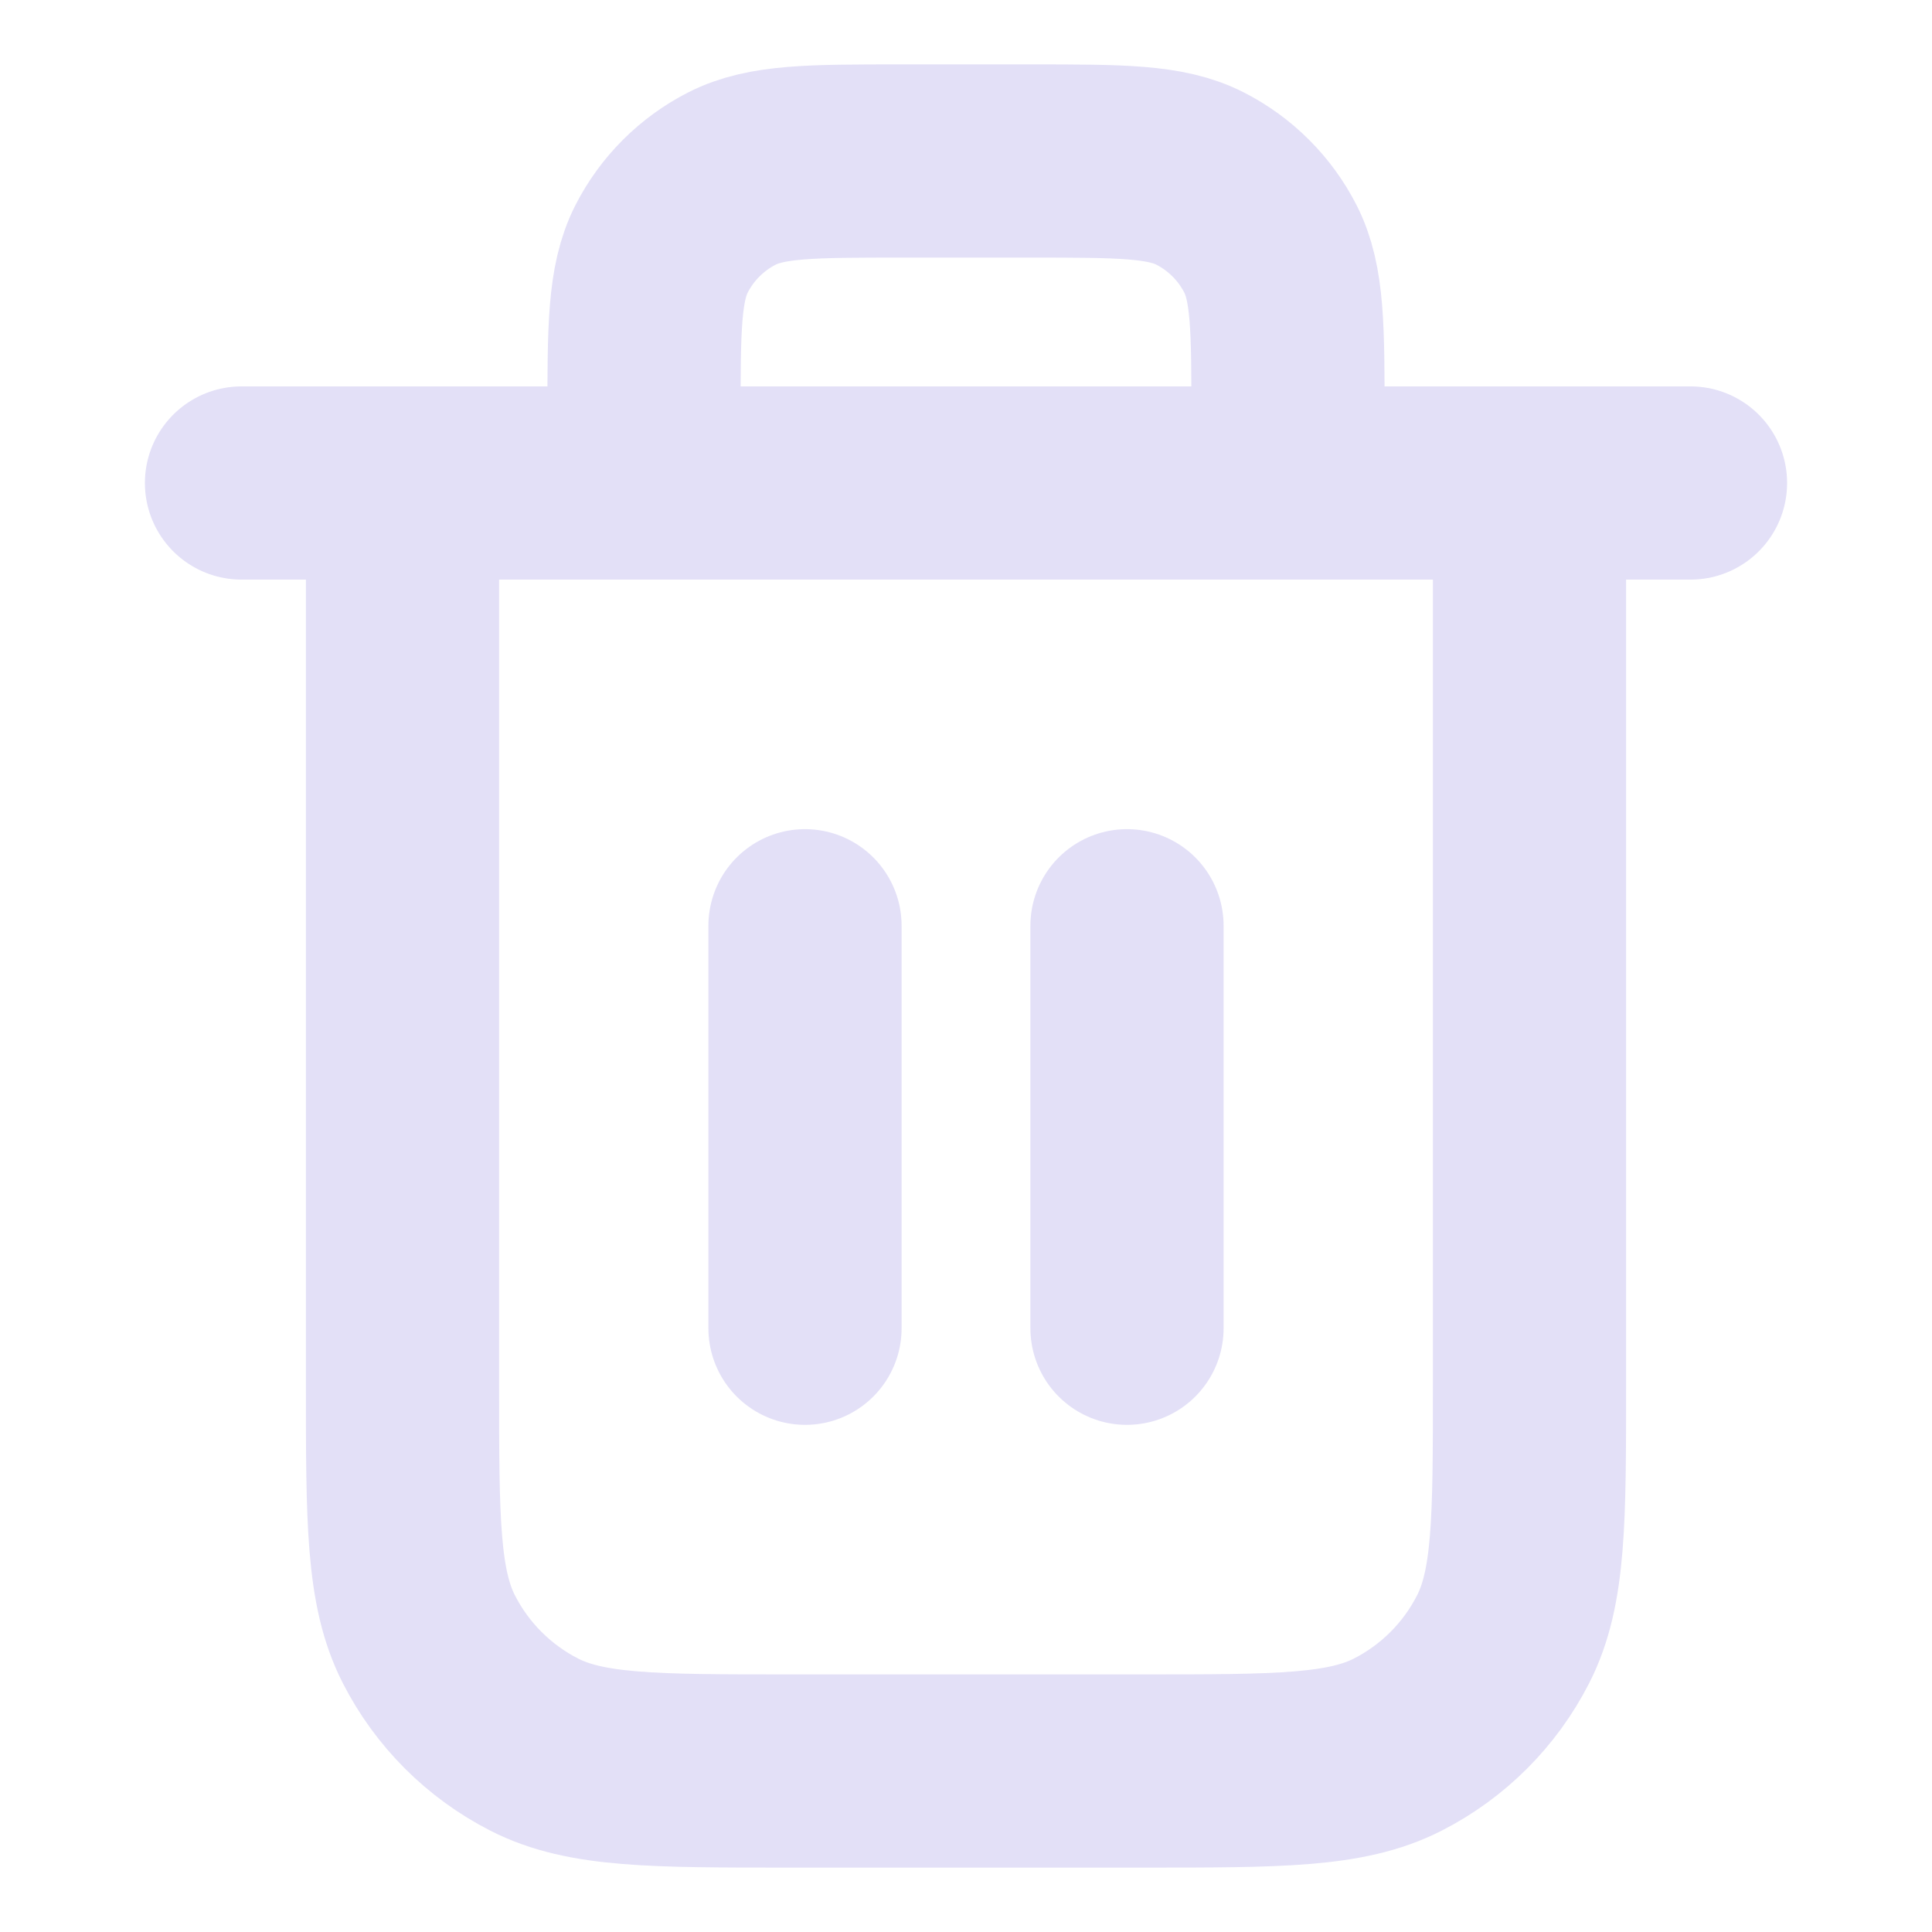
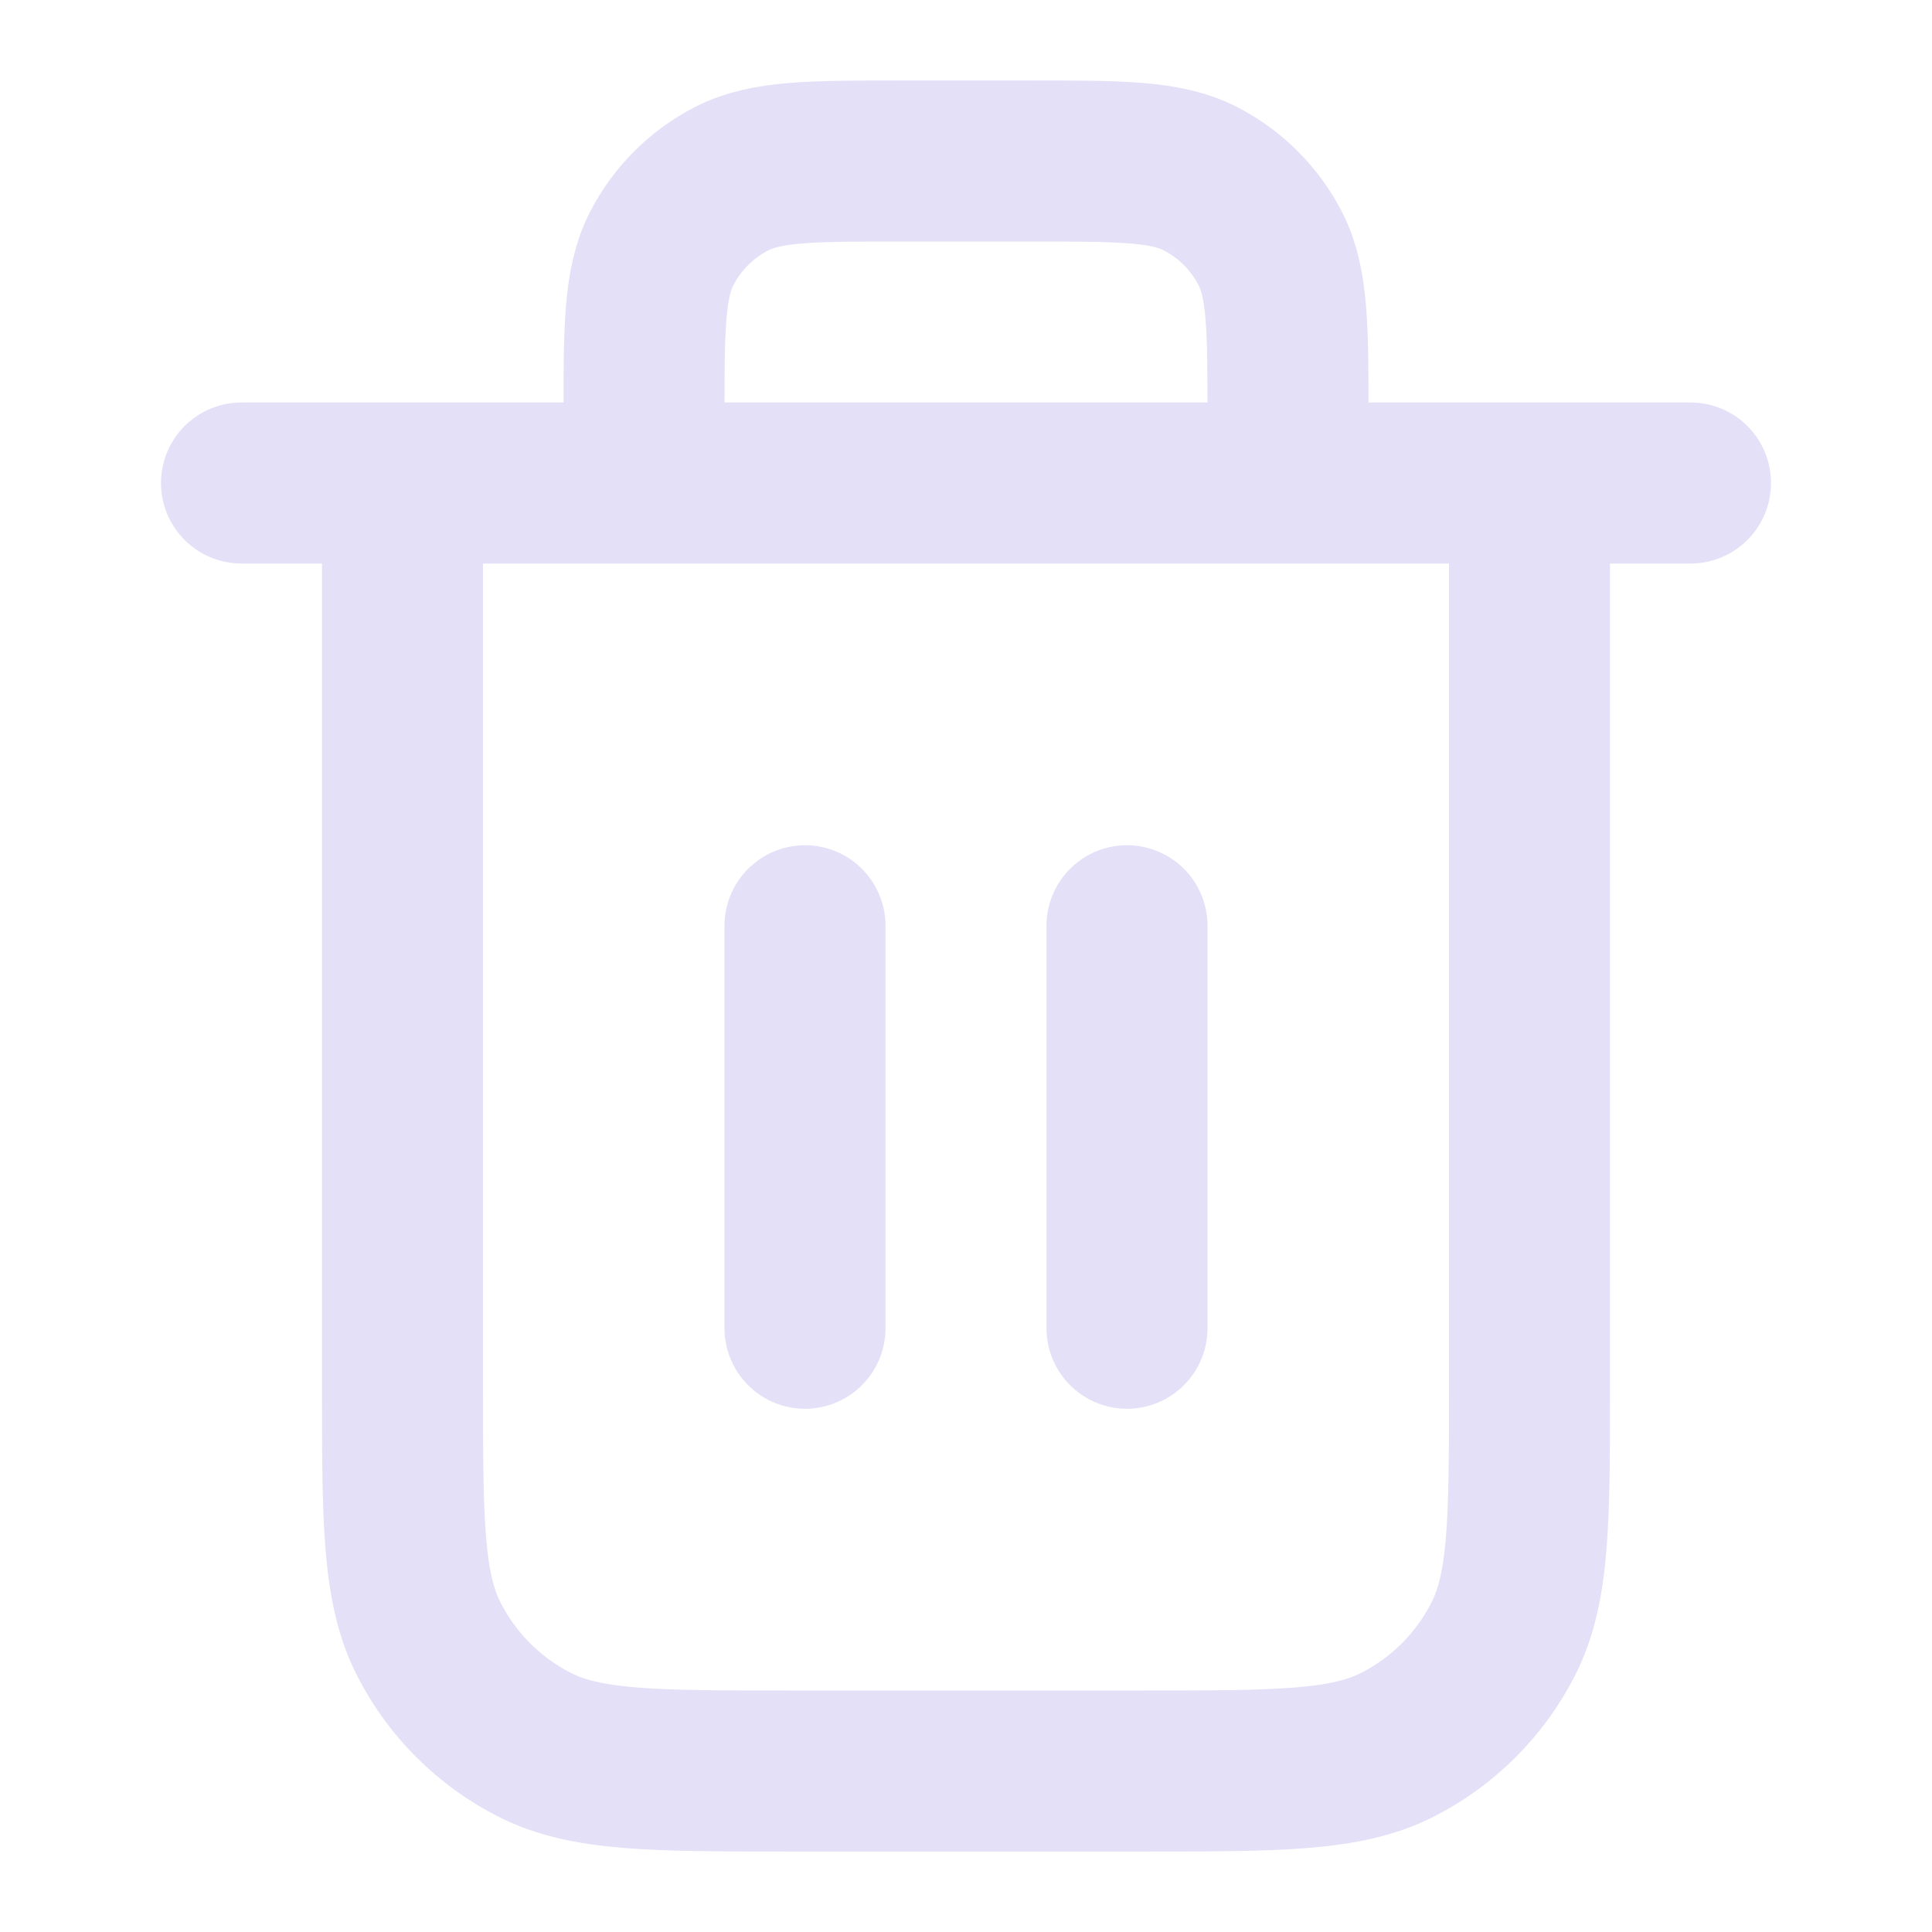
<svg xmlns="http://www.w3.org/2000/svg" width="256px" height="256px" viewBox="0 0 24 24" fill="none">
  <g id="SVGRepo_bgCarrier" stroke-width="0" />
  <g id="SVGRepo_tracerCarrier" stroke-linecap="round" stroke-linejoin="round" />
  <g id="SVGRepo_iconCarrier">
-     <path d="M16 6V5.2C16 4.08 16 3.52 15.782 3.092C15.59 2.716 15.284 2.41 14.908 2.218C14.48 2 13.92 2 12.8 2H11.2C10.08 2 9.52 2 9.092 2.218C8.716 2.41 8.41 2.716 8.218 3.092C8 3.52 8 4.08 8 5.2V6M10 11.5V16.5M14 11.5V16.5M3 6H21M19 6V17.2C19 18.88 19 19.72 18.673 20.362C18.385 20.927 17.927 21.385 17.362 21.673C16.72 22 15.88 22 14.2 22H9.8C8.12 22 7.28 22 6.638 21.673C6.074 21.385 5.615 20.927 5.327 20.362C5 19.72 5 18.88 5 17.2V6" stroke="#e3e0f7" stroke-width="2.4" stroke-linecap="round" stroke-linejoin="round" />
+     <path d="M16 6V5.2C16 4.08 16 3.52 15.782 3.092C15.59 2.716 15.284 2.41 14.908 2.218C14.48 2 13.92 2 12.8 2H11.2C10.08 2 9.52 2 9.092 2.218C8.716 2.41 8.41 2.716 8.218 3.092C8 3.52 8 4.08 8 5.2V6M10 11.5V16.5M14 11.5V16.5M3 6H21M19 6V17.2C19 18.88 19 19.72 18.673 20.362C18.385 20.927 17.927 21.385 17.362 21.673C16.72 22 15.88 22 14.2 22H9.8C8.12 22 7.28 22 6.638 21.673C6.074 21.385 5.615 20.927 5.327 20.362C5 19.72 5 18.88 5 17.2V6" stroke="#e3e0f7" stroke-width="2" stroke-linecap="round" stroke-linejoin="round" />
  </g>
</svg>
